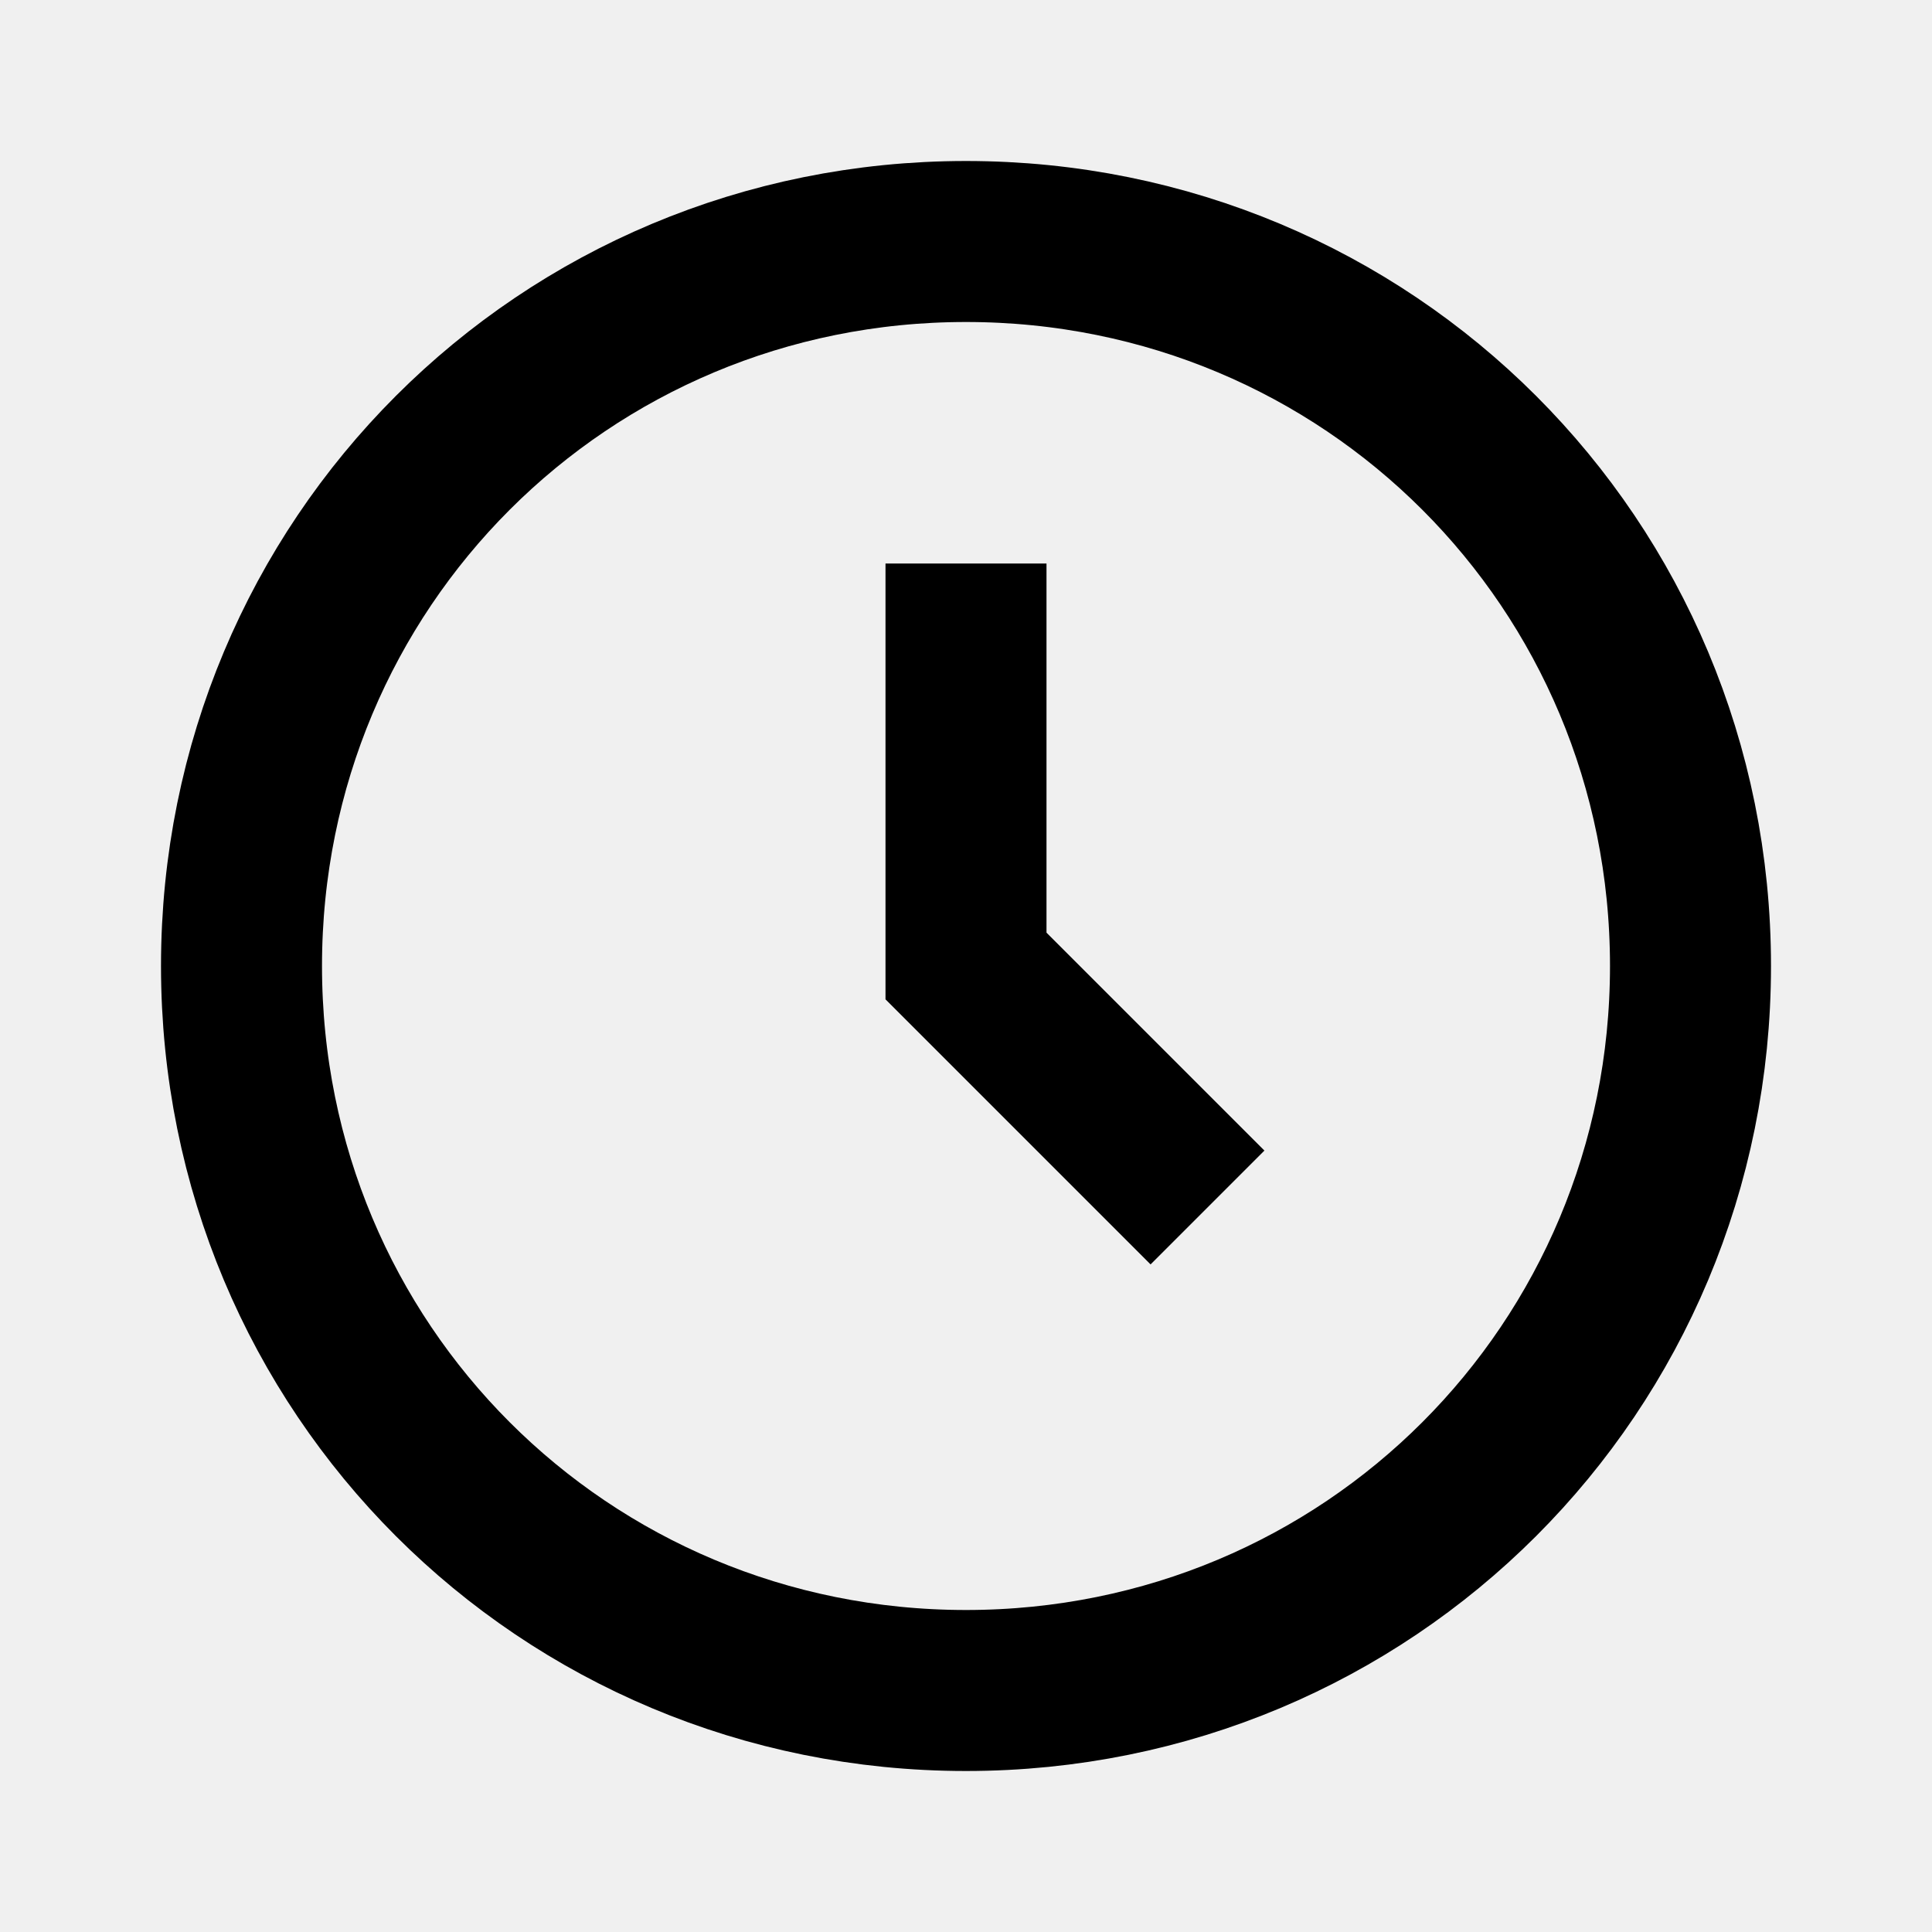
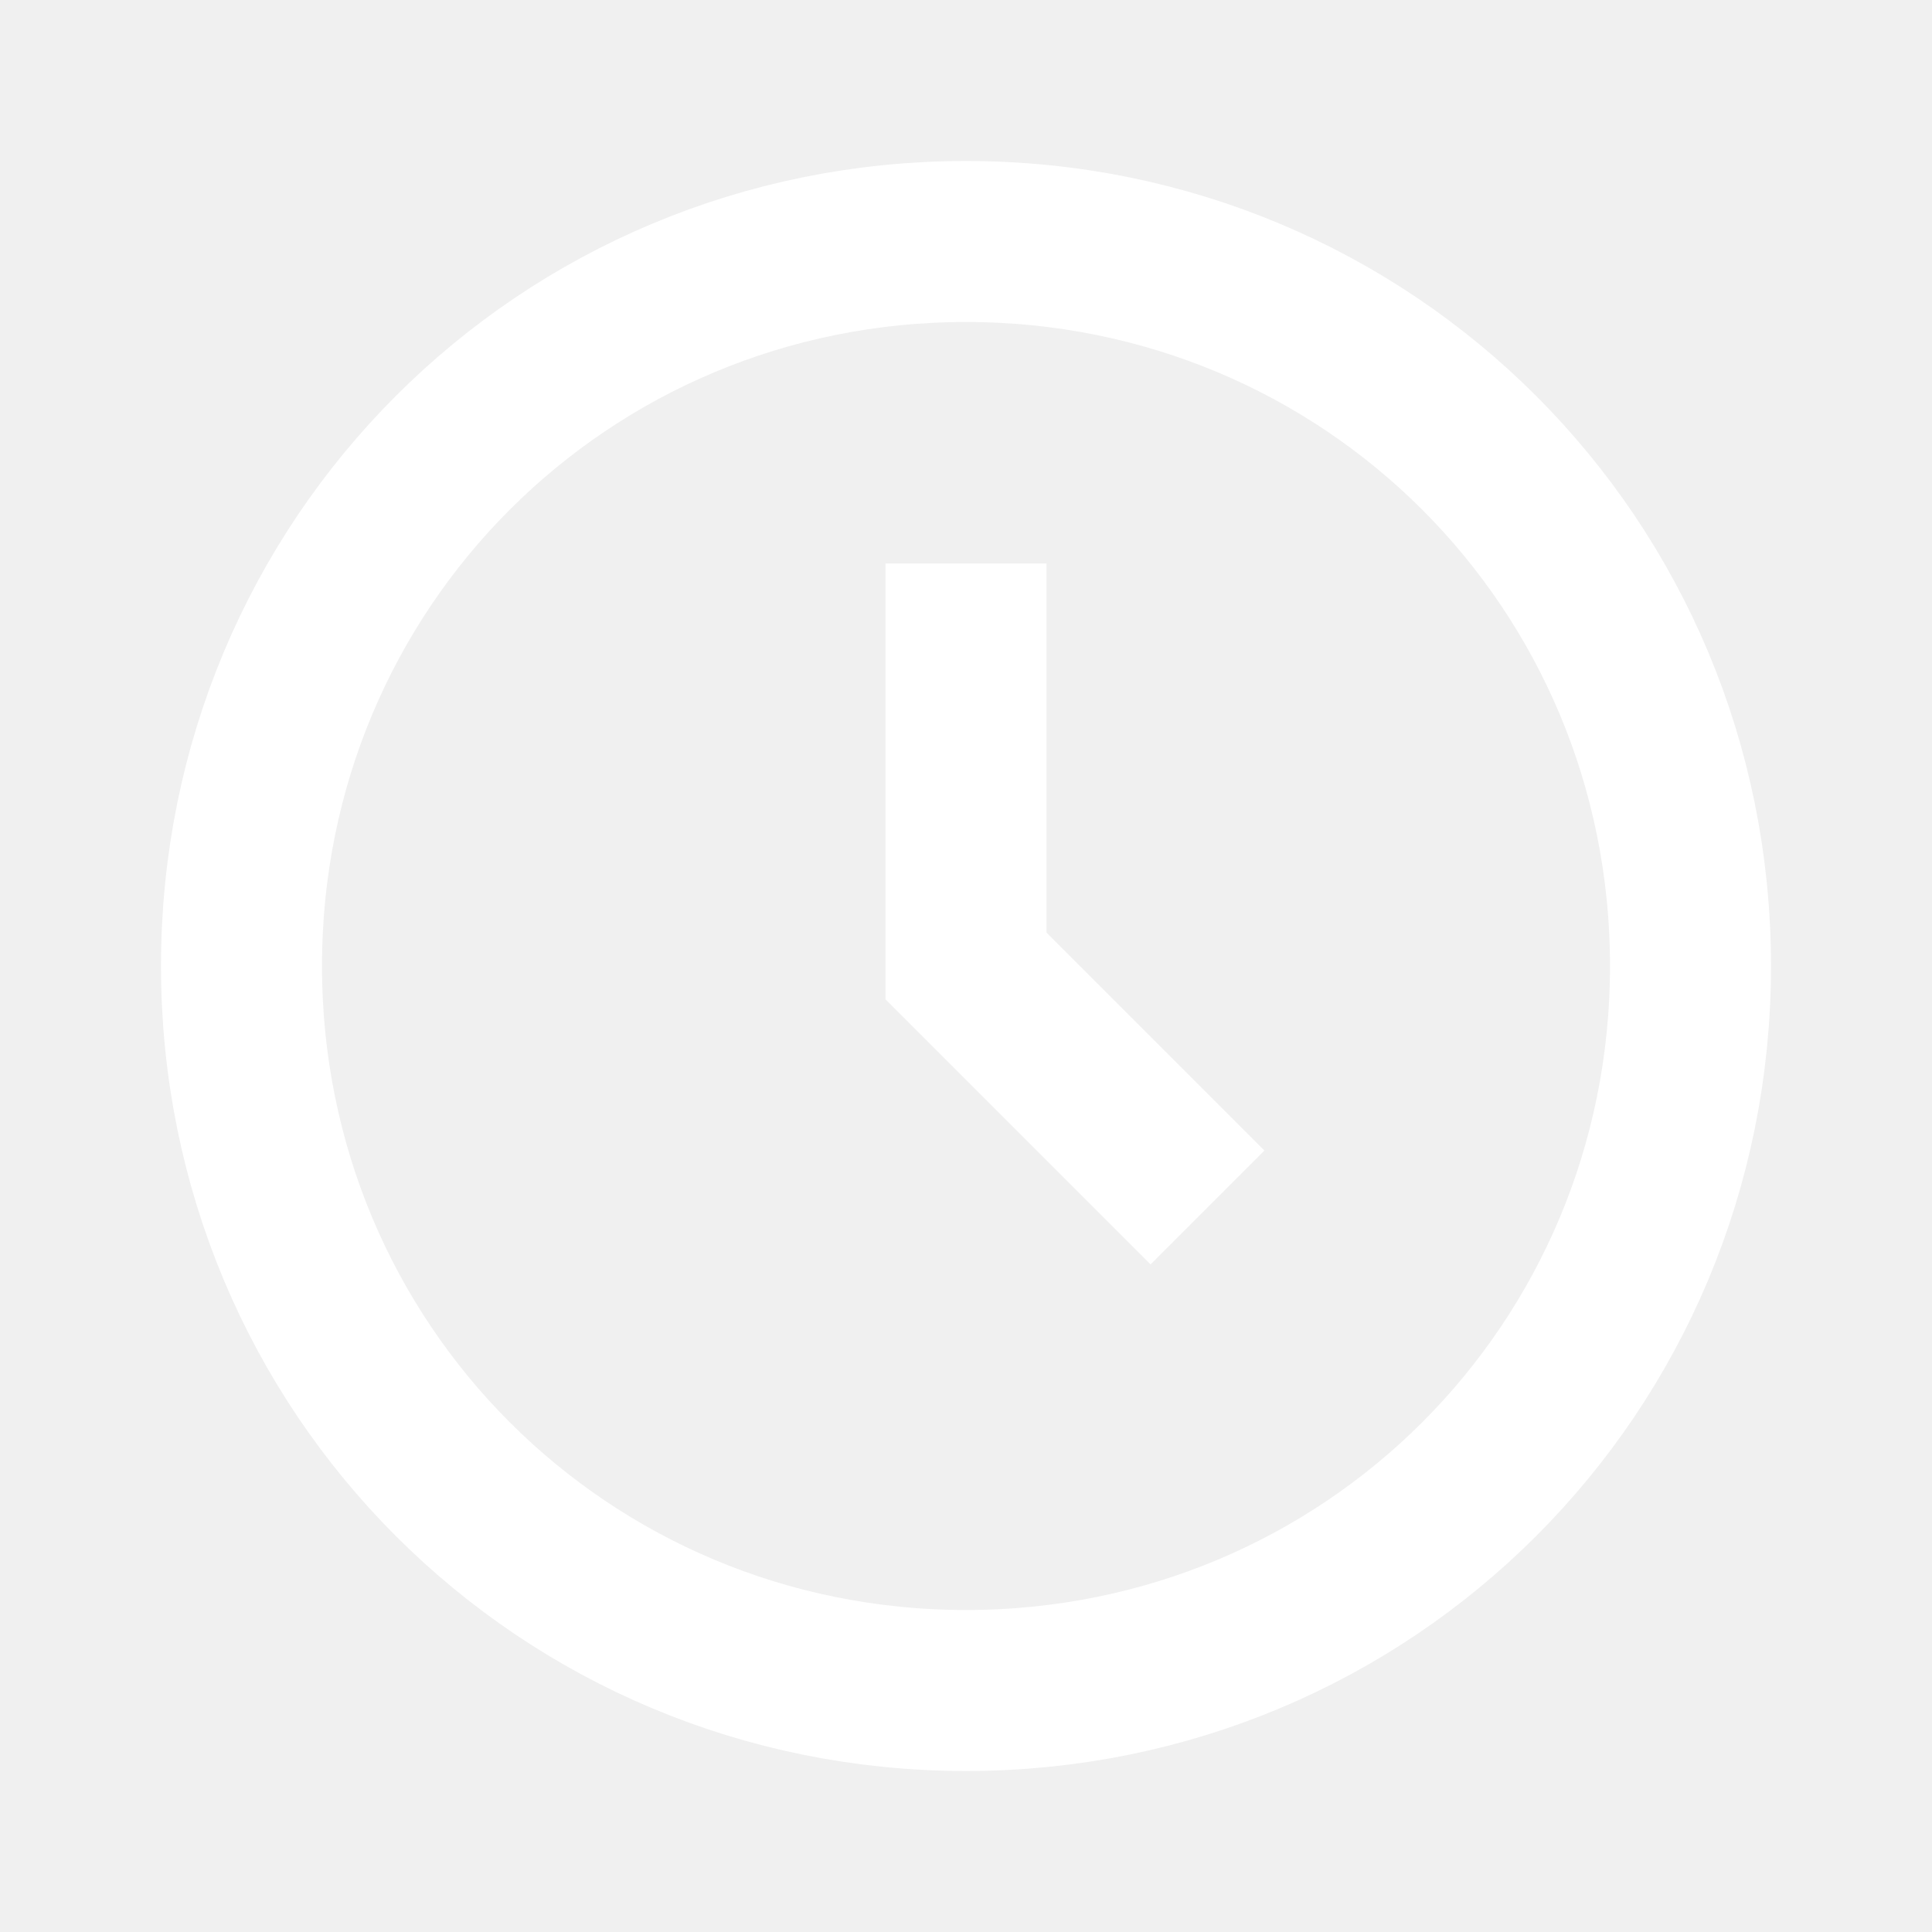
- <svg xmlns="http://www.w3.org/2000/svg" enable-background="new 0 0 24 24" id="Layer_1" version="1.0" viewBox="0 0 24 24" xml:space="preserve">
-   <path d="M12,21c-5,0-9-4-9-9s4-9,9-9s9,4,9,9S17,21,12,21z" fill="none" stroke="#000000" stroke-miterlimit="10" stroke-width="2" />
-   <polyline fill="none" points="12,7 12,12 15,15 " stroke="#000000" stroke-miterlimit="10" stroke-width="2" />
+ <svg xmlns="http://www.w3.org/2000/svg" id="Layer_1" enable-background="new 0 0 24 24" version="1.0" viewBox="0 0 24 24" xml:space="preserve">
+   <path fill="none" stroke="#FFF" stroke-miterlimit="10" stroke-width="2" d="M12,21c-5,0-9-4-9-9s4-9,9-9s9,4,9,9S17,21,12,21z" />
+   <polyline fill="none" stroke="#FFF" stroke-miterlimit="10" stroke-width="2" points="12,7 12,12 15,15 " />
</svg>
